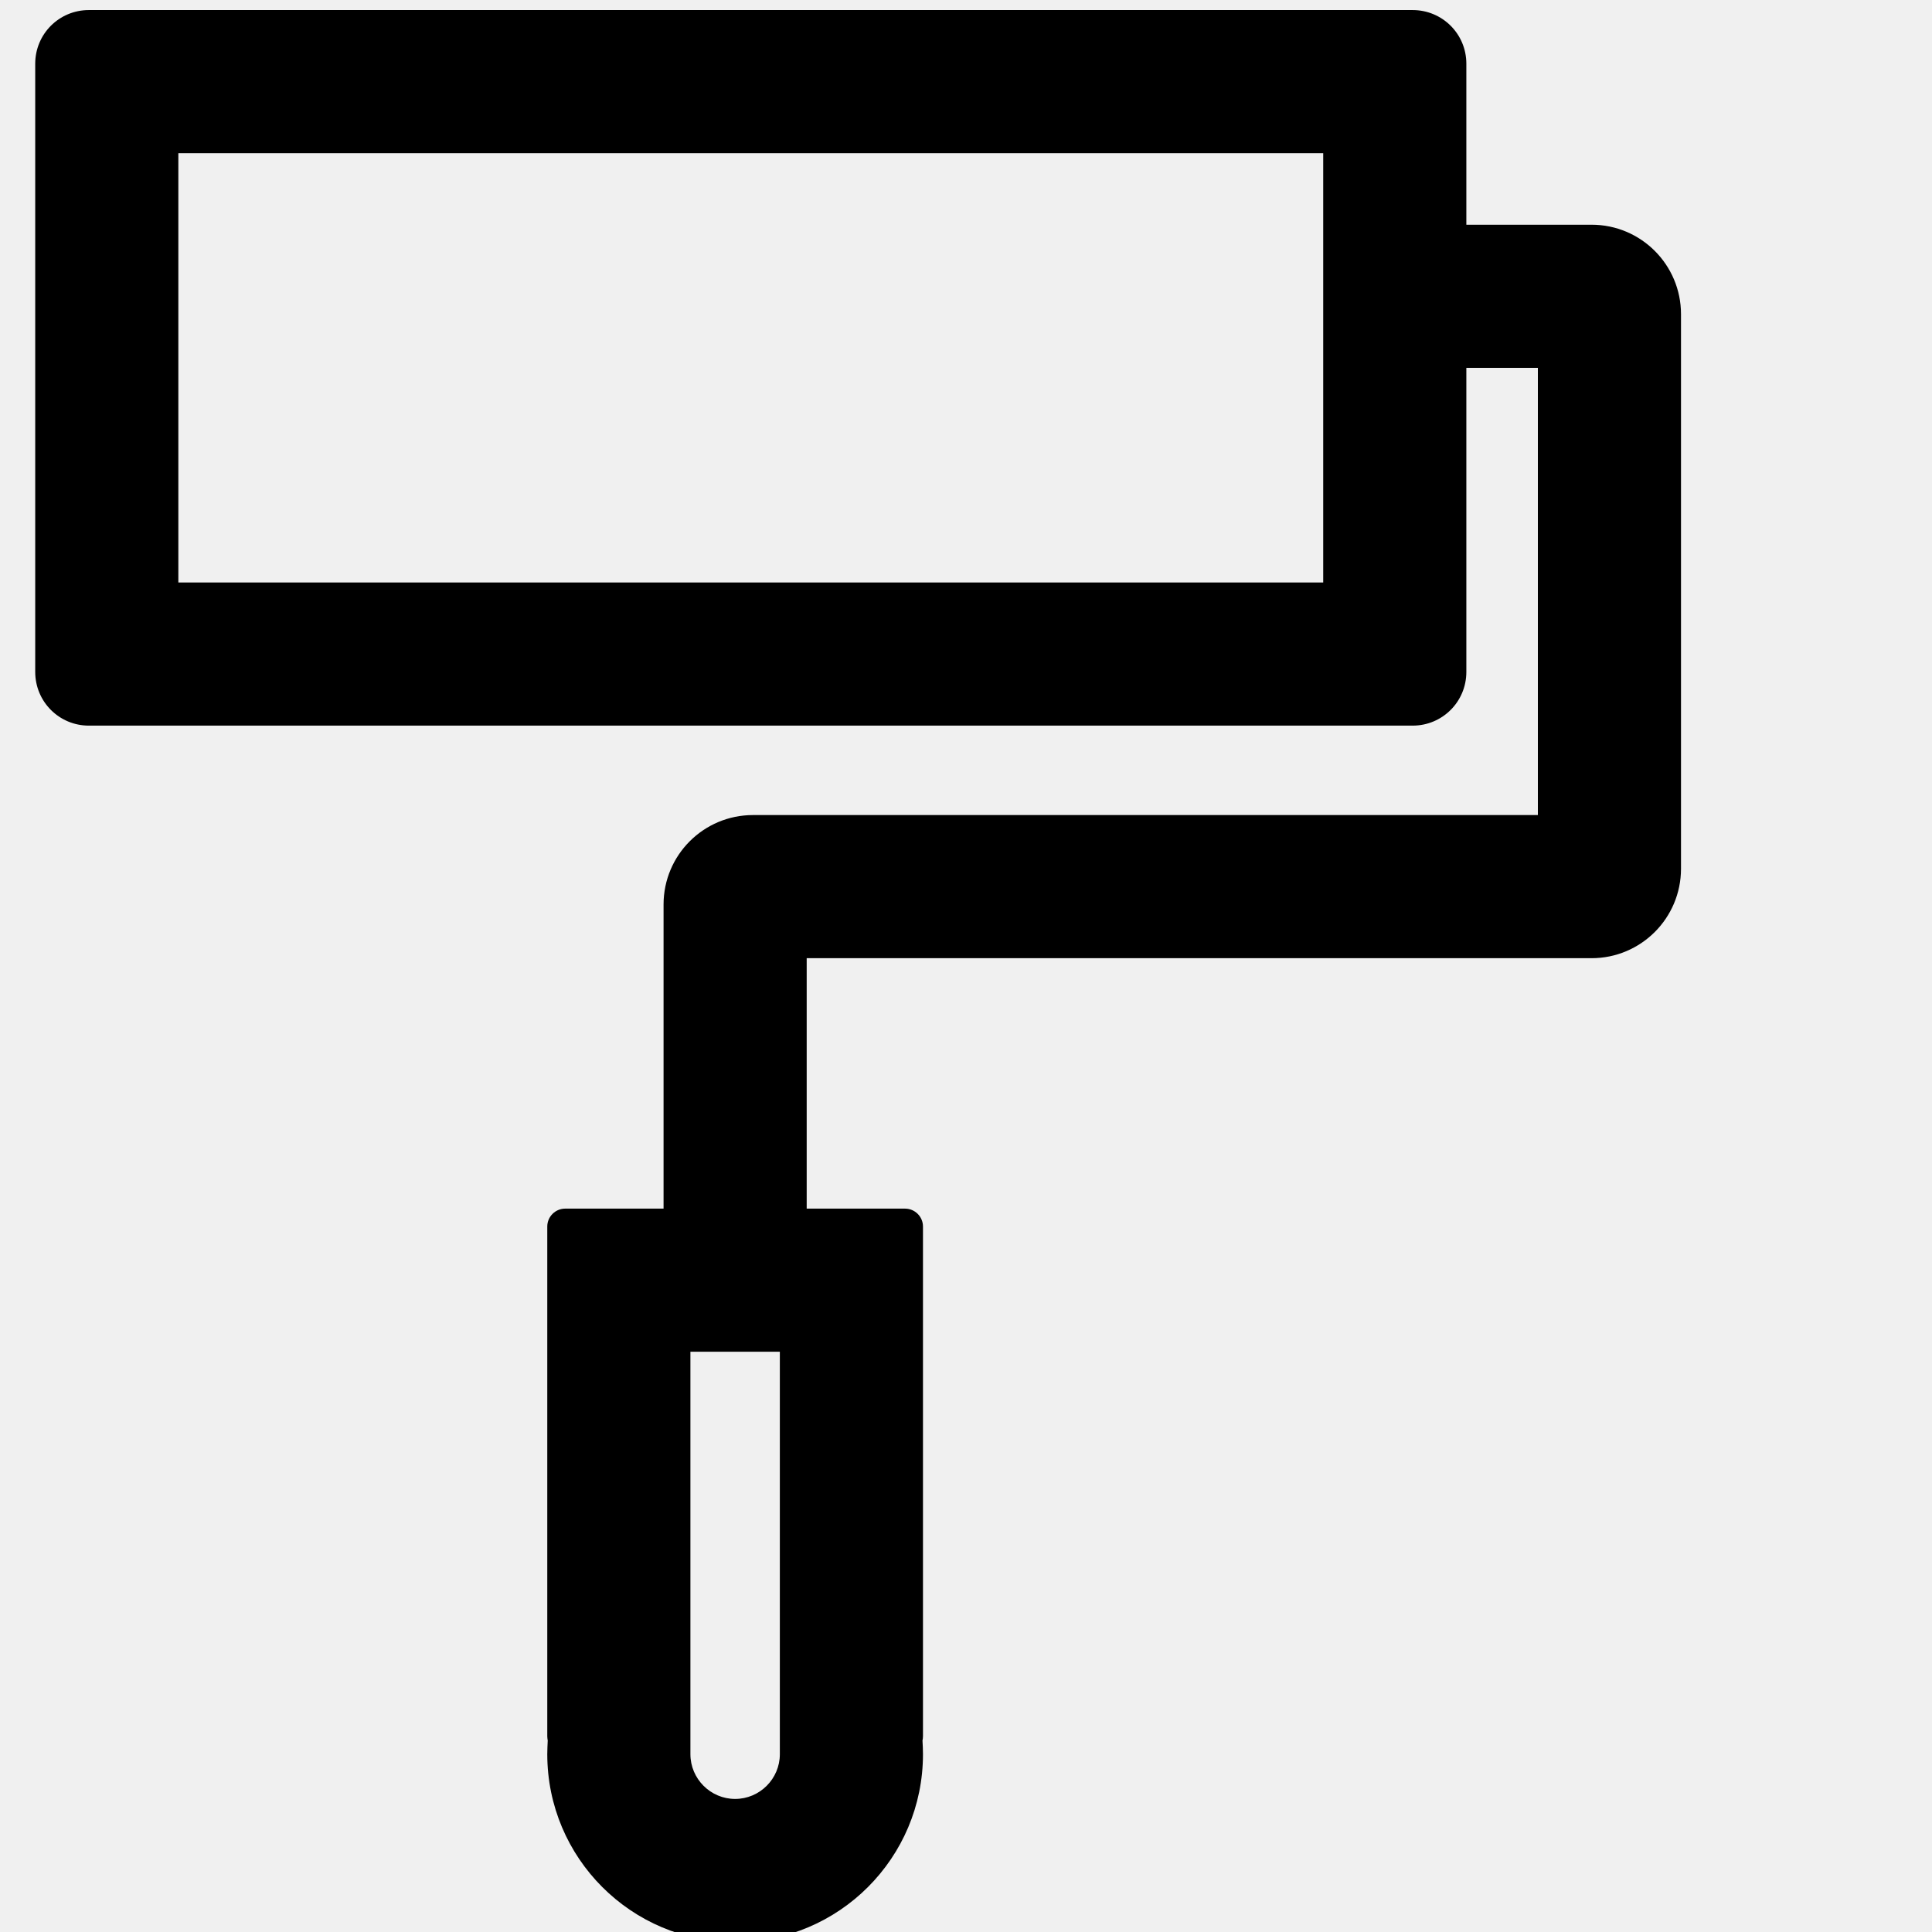
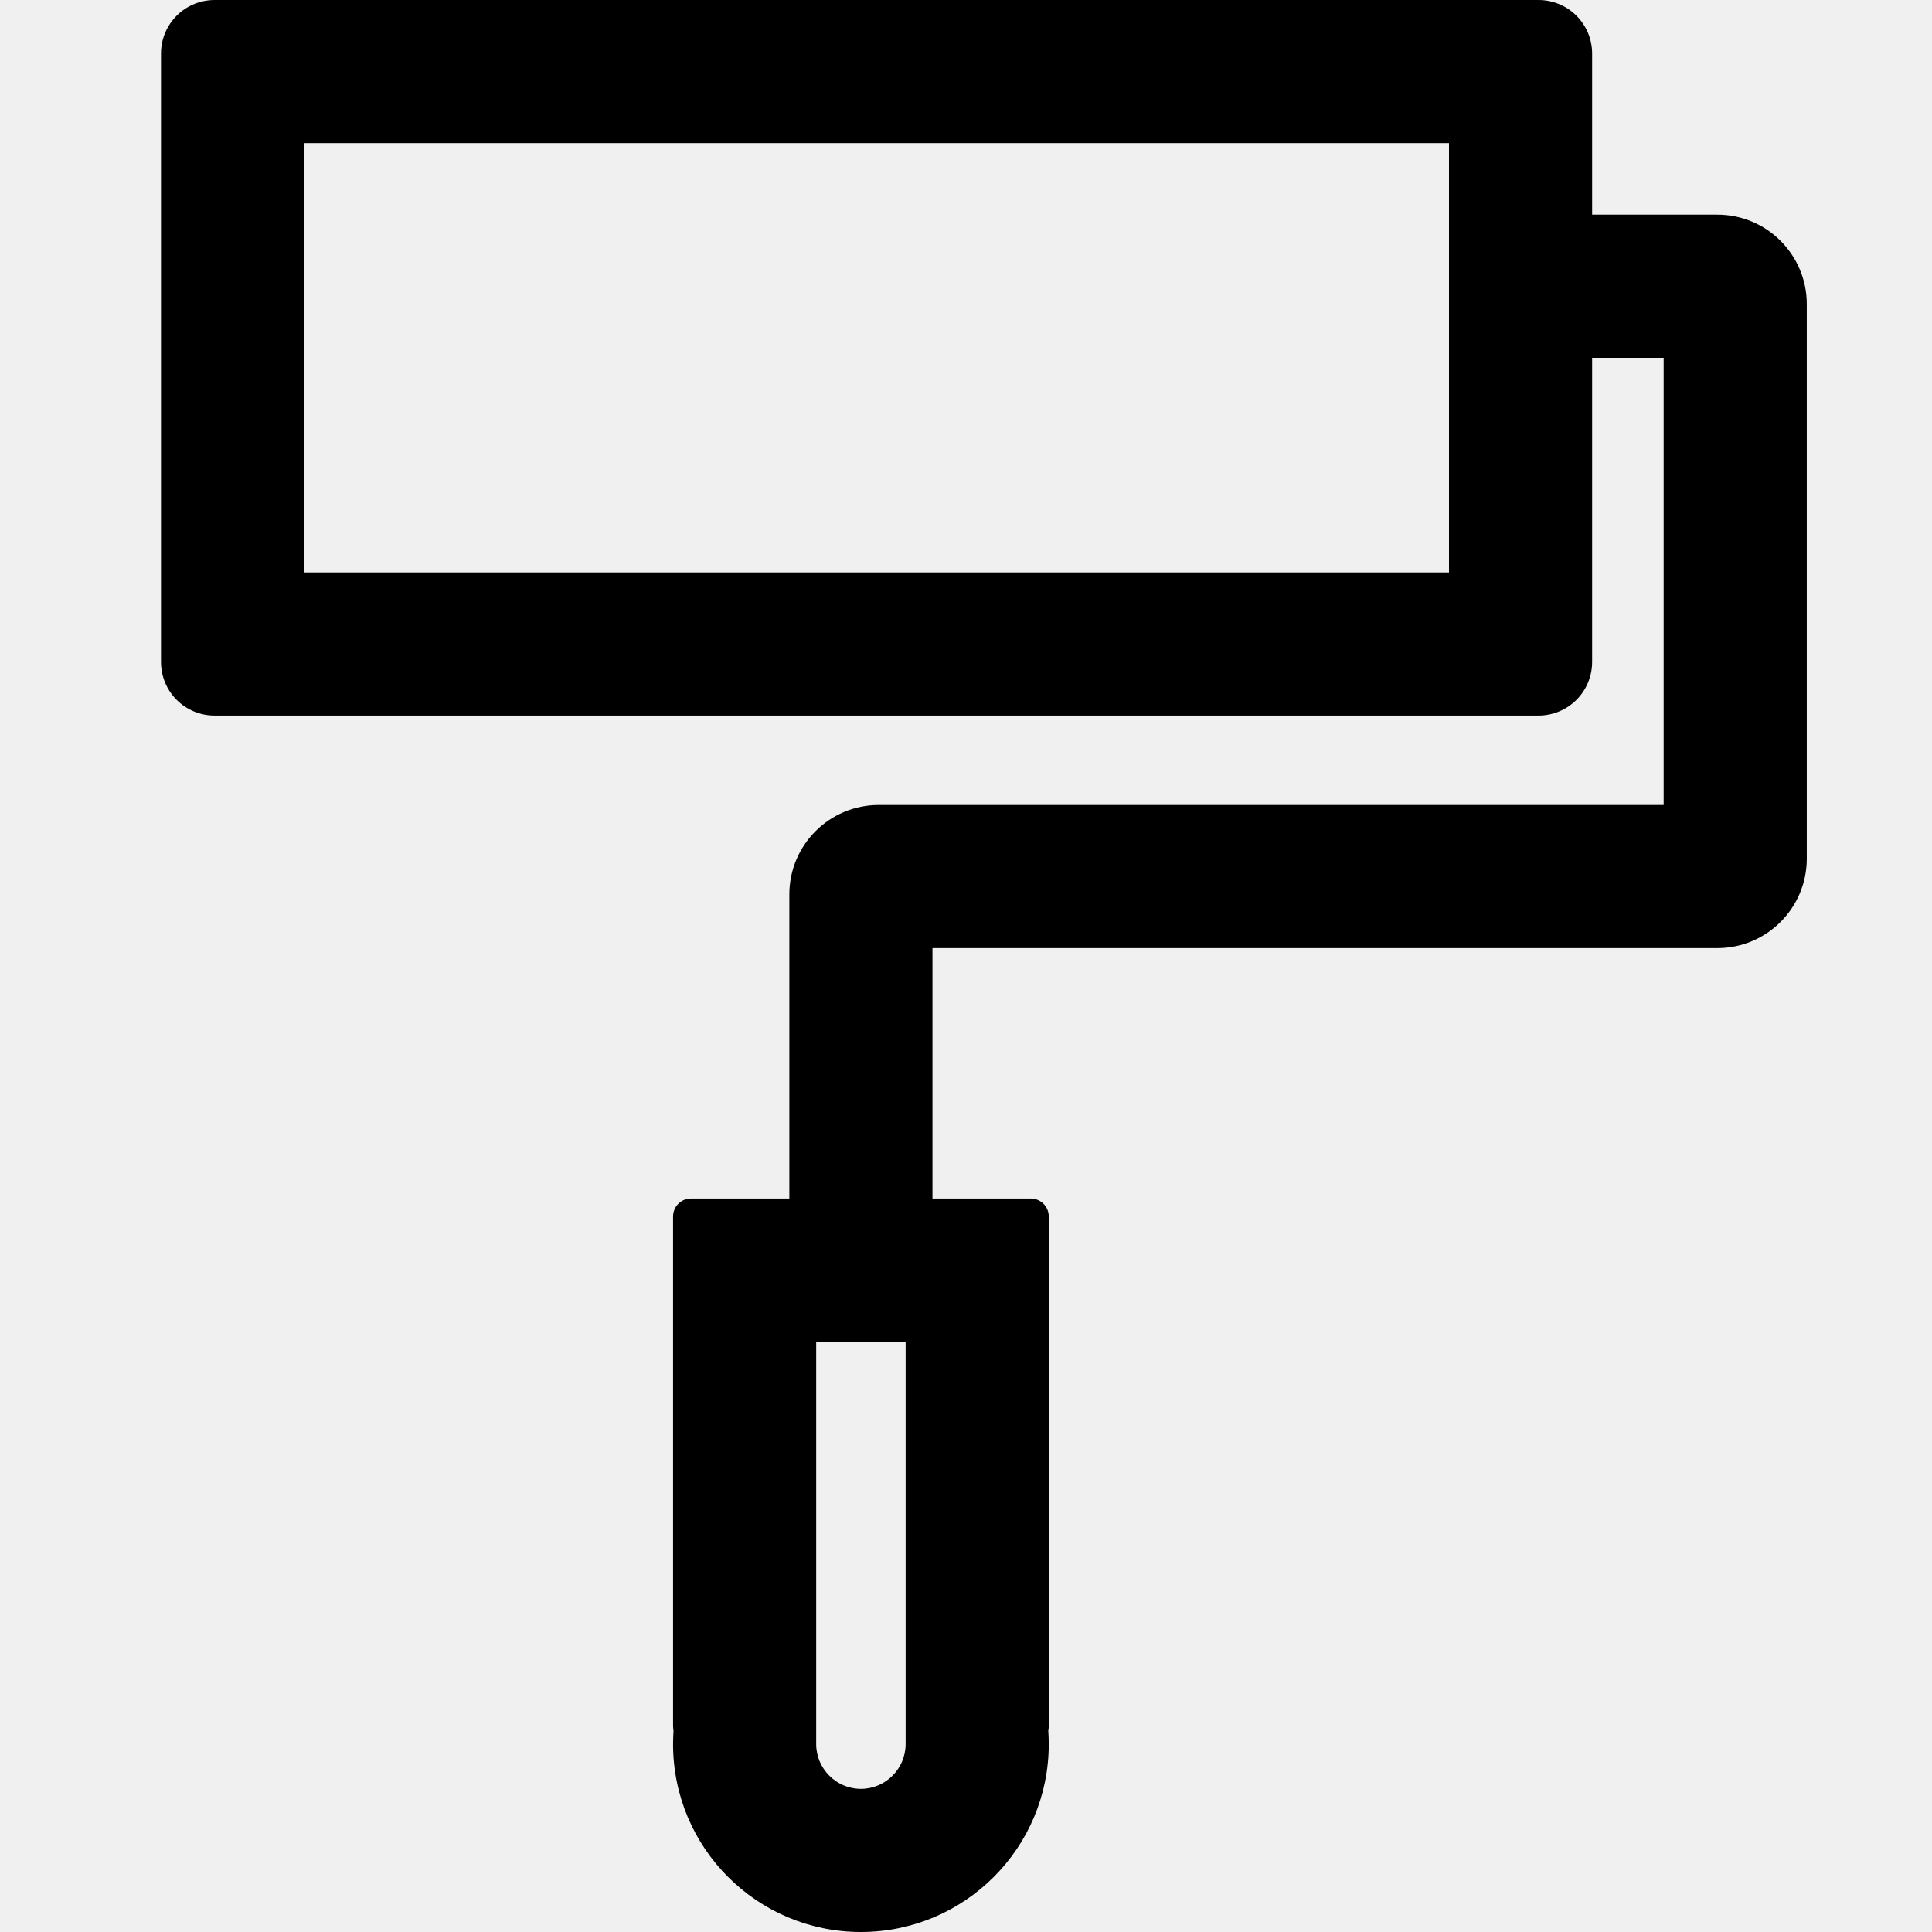
<svg xmlns="http://www.w3.org/2000/svg" width="48" height="48" viewBox="0 0 48 48" fill="none">
  <rect width="48" height="48" fill="white" fill-opacity="0.01" />
-   <path d="M39.542,5.583 L36.431,5.583 L36.431,1.583 C36.431,0.844 35.836,0.25 35.097,0.25 L2.208,0.25 C1.469,0.25 0.875,0.844 0.875,1.583 L0.875,16.694 C0.875,17.433 1.469,18.028 2.208,18.028 L35.097,18.028 C35.836,18.028 36.431,17.433 36.431,16.694 L36.431,9.139 L38.208,9.139 L38.208,20.25 L18.708,20.25 C17.481,20.25 16.486,21.244 16.486,22.472 L16.486,30.028 L14.042,30.028 C13.797,30.028 13.597,30.228 13.597,30.472 L13.597,43.139 C13.597,43.172 13.603,43.211 13.608,43.244 C13.603,43.356 13.597,43.472 13.597,43.583 C13.597,46.161 15.686,48.25 18.264,48.25 C20.842,48.25 22.931,46.161 22.931,43.583 C22.931,43.467 22.925,43.356 22.919,43.244 C22.925,43.211 22.931,43.178 22.931,43.139 L22.931,30.472 C22.931,30.228 22.731,30.028 22.486,30.028 L20.042,30.028 L20.042,23.806 L39.542,23.806 C40.769,23.806 41.764,22.811 41.764,21.583 L41.764,7.806 C41.764,6.578 40.769,5.583 39.542,5.583 Z M32.875,14.472 L4.431,14.472 L4.431,3.806 L32.875,3.806 L32.875,14.472 Z M19.375,43.583 C19.375,44.194 18.875,44.694 18.264,44.694 C17.653,44.694 17.153,44.194 17.153,43.583 L17.153,33.583 L19.375,33.583 L19.375,43.583 Z" fill="#000" />
+   <path d="M42.667,5.333 L39.556,5.333 L39.556,1.333 C39.556,0.594 38.961,0 38.222,0 L5.333,0 C4.594,0 4,0.594 4,1.333 L4,16.444 C4,17.183 4.594,17.778 5.333,17.778 L38.222,17.778 C38.961,17.778 39.556,17.183 39.556,16.444 L39.556,8.889 L41.333,8.889 L41.333,20 L21.833,20 C20.606,20 19.611,20.994 19.611,22.222 L19.611,29.778 L17.167,29.778 C16.922,29.778 16.722,29.978 16.722,30.222 L16.722,42.889 C16.722,42.922 16.728,42.961 16.733,42.994 C16.728,43.106 16.722,43.222 16.722,43.333 C16.722,45.911 18.811,48 21.389,48 C23.967,48 26.056,45.911 26.056,43.333 C26.056,43.217 26.05,43.106 26.044,42.994 C26.05,42.961 26.056,42.928 26.056,42.889 L26.056,30.222 C26.056,29.978 25.856,29.778 25.611,29.778 L23.167,29.778 L23.167,23.556 L42.667,23.556 C43.894,23.556 44.889,22.561 44.889,21.333 L44.889,7.556 C44.889,6.328 43.894,5.333 42.667,5.333 Z M36,14.222 L7.556,14.222 L7.556,3.556 L36,3.556 L36,14.222 Z M22.5,43.333 C22.5,43.944 22,44.444 21.389,44.444 C20.778,44.444 20.278,43.944 20.278,43.333 L20.278,33.333 L22.5,33.333 L22.5,43.333 Z" fill="#000" />
</svg>
